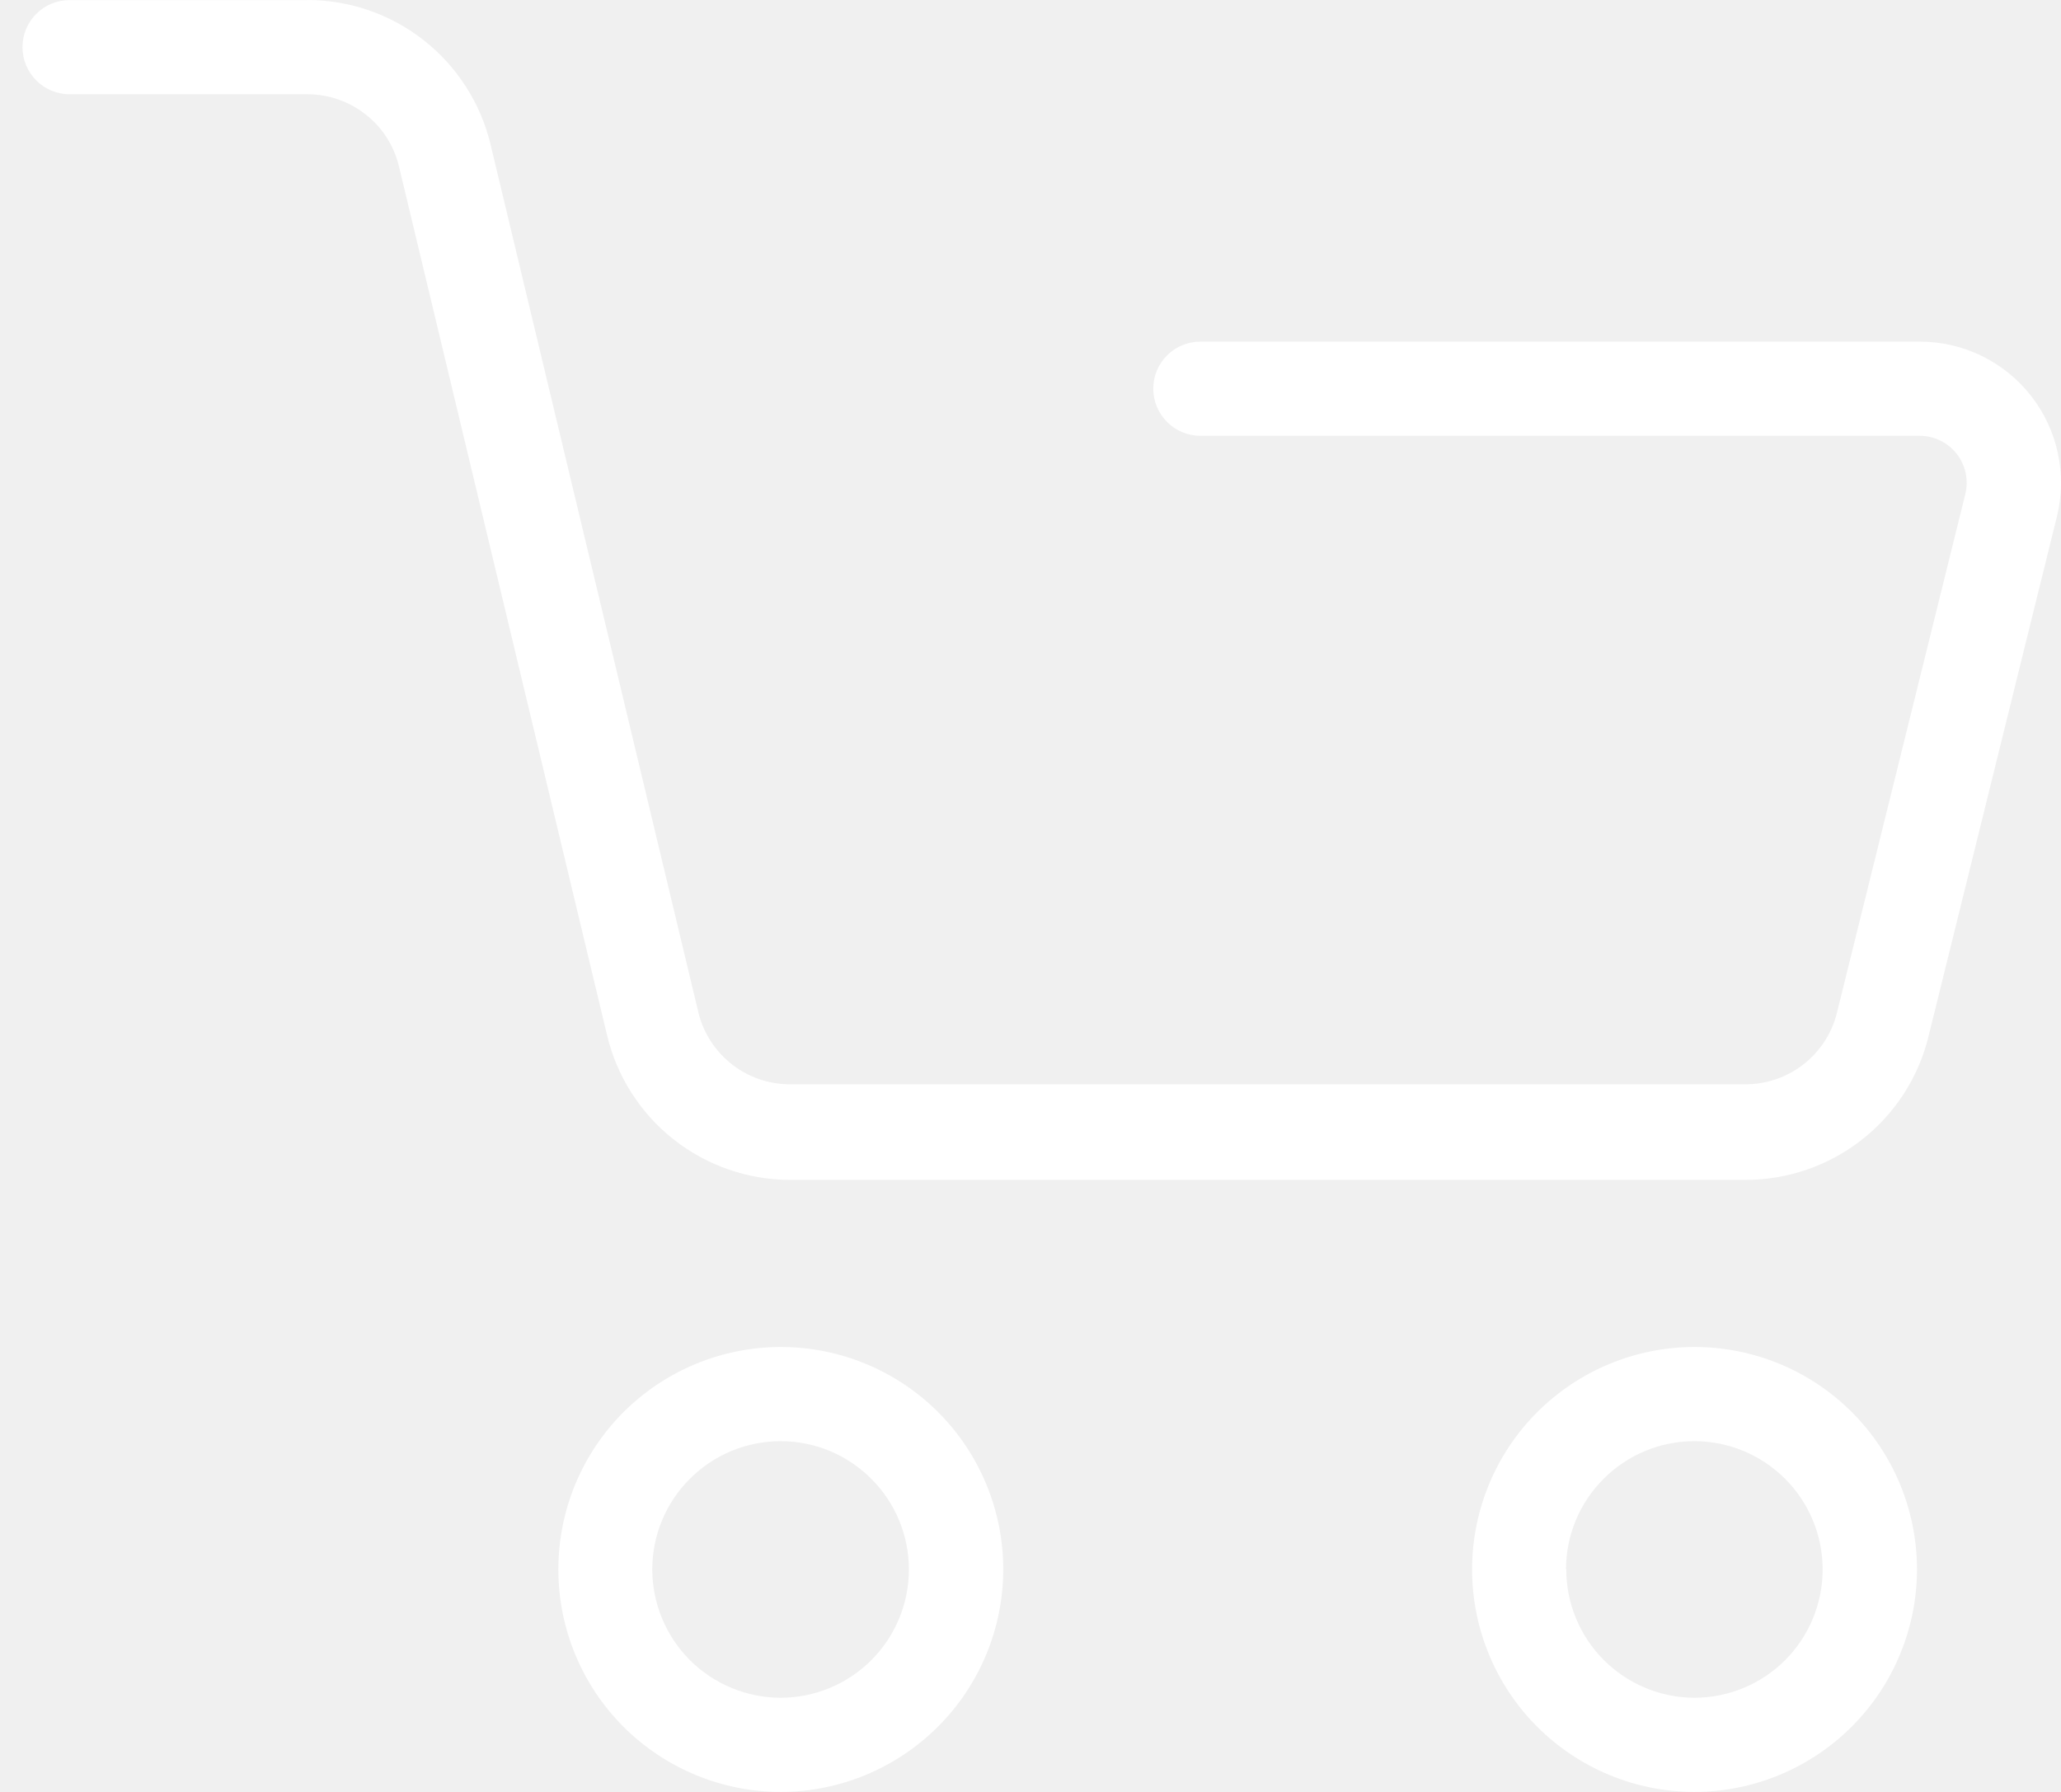
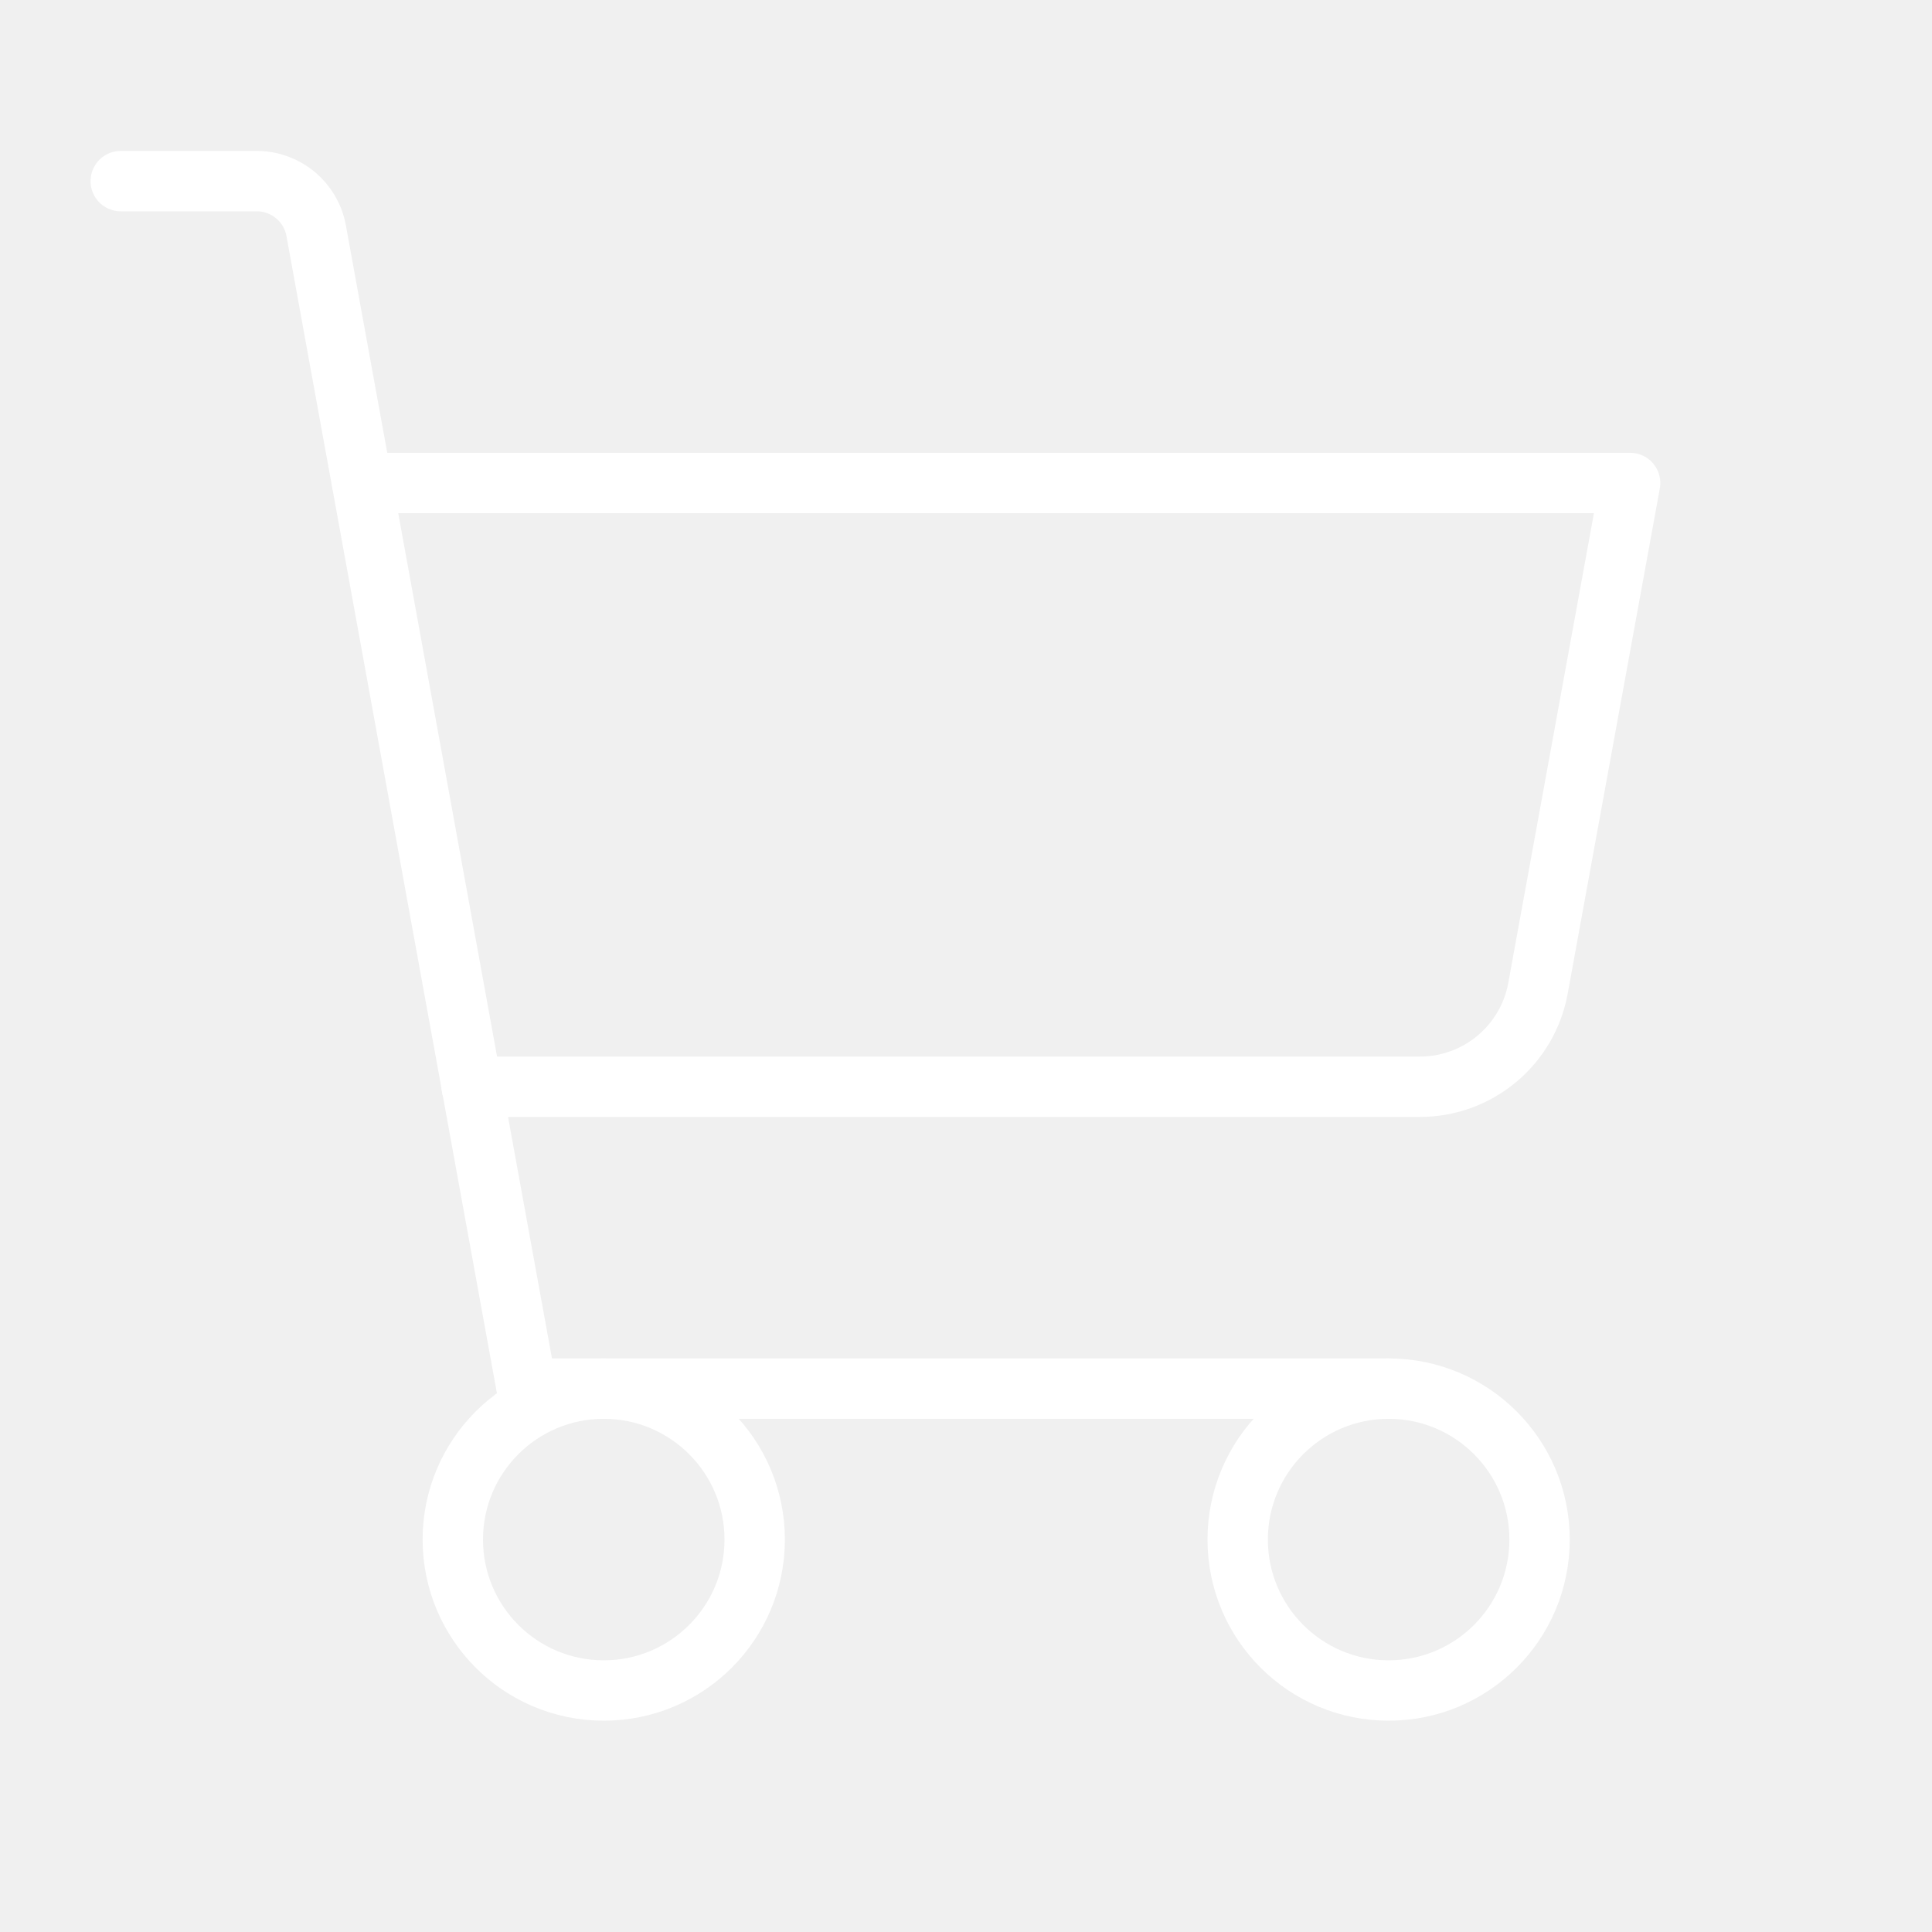
- <svg xmlns="http://www.w3.org/2000/svg" width="23" height="20" viewBox="0 0 23 20" fill="white">
-   <path d="M21.393 17.517C21.393 16.859 21.132 16.227 20.666 15.761C20.201 15.296 19.569 15.034 18.911 15.034C18.252 15.034 17.621 15.296 17.155 15.761C16.689 16.227 16.428 16.859 16.428 17.517C16.428 18.175 16.689 18.807 17.155 19.273C17.621 19.738 18.252 20 18.911 20C19.569 19.999 20.2 19.736 20.665 19.271C21.13 18.806 21.392 18.175 21.393 17.517ZM17.476 17.517C17.476 17.137 17.627 16.773 17.896 16.505C18.164 16.236 18.528 16.085 18.908 16.085C19.288 16.085 19.652 16.236 19.921 16.505C20.189 16.773 20.34 17.137 20.34 17.517C20.34 17.897 20.189 18.261 19.921 18.53C19.652 18.798 19.288 18.949 18.908 18.949C18.529 18.948 18.166 18.796 17.898 18.528C17.63 18.26 17.479 17.896 17.479 17.517L17.476 17.517Z" />
-   <path d="M3.43 0.001H0.777C0.486 0.001 0.251 0.236 0.251 0.526C0.251 0.816 0.486 1.052 0.777 1.052H3.43C3.666 1.052 3.895 1.131 4.08 1.277C4.266 1.422 4.397 1.626 4.452 1.856L6.775 11.556C6.885 12.015 7.146 12.424 7.517 12.717C7.888 13.009 8.346 13.169 8.819 13.169H19.478C19.947 13.169 20.403 13.013 20.773 12.724C21.143 12.436 21.406 12.032 21.519 11.577L22.954 5.767H22.954C23.07 5.297 22.964 4.798 22.665 4.417C22.365 4.035 21.907 3.812 21.422 3.813H13.396C13.105 3.813 12.87 4.048 12.87 4.338C12.87 4.628 13.106 4.864 13.396 4.864H21.422C21.584 4.864 21.736 4.938 21.836 5.065C21.935 5.192 21.971 5.358 21.932 5.515L20.497 11.314C20.439 11.54 20.307 11.739 20.123 11.882C19.938 12.025 19.711 12.102 19.478 12.102H8.819C8.585 12.103 8.358 12.026 8.173 11.883C7.988 11.74 7.855 11.54 7.797 11.313L5.474 1.611C5.364 1.152 5.102 0.743 4.731 0.451C4.361 0.159 3.902 0 3.43 0L3.43 0.001Z" />
-   <path d="M11.196 17.517C11.196 16.859 10.935 16.227 10.469 15.761C10.004 15.296 9.372 15.034 8.714 15.034C8.055 15.034 7.424 15.296 6.958 15.761C6.492 16.227 6.231 16.859 6.231 17.517C6.231 18.175 6.492 18.807 6.958 19.273C7.424 19.738 8.055 20 8.714 20C9.372 19.999 10.002 19.736 10.468 19.271C10.933 18.806 11.195 18.175 11.196 17.517ZM7.279 17.517C7.279 17.137 7.43 16.773 7.699 16.505C7.967 16.236 8.331 16.085 8.711 16.085C9.091 16.085 9.455 16.236 9.723 16.505C9.992 16.773 10.143 17.137 10.143 17.517C10.143 17.897 9.992 18.261 9.723 18.53C9.455 18.798 9.091 18.949 8.711 18.949C8.331 18.948 7.968 18.797 7.699 18.529C7.431 18.26 7.28 17.897 7.279 17.517Z" />
+ <svg xmlns="http://www.w3.org/2000/svg" viewBox="0 0 256 256">
+   <rect width="256" height="256" fill="none" />
+   <path d="M184,184H69.8L41.9,30.6A8,8,0,0,0,34.1,24H16" fill="none" stroke="#fff" stroke-linecap="round" stroke-linejoin="round" stroke-width="8" />
+   <circle cx="80" cy="204" r="20" fill="none" stroke="#fff" stroke-linecap="round" stroke-linejoin="round" stroke-width="8" />
+   <circle cx="184" cy="204" r="20" fill="none" stroke="#fff" stroke-linecap="round" stroke-linejoin="round" stroke-width="8" />
+   <path d="M62.5,144H188.1a15.9,15.9,0,0,0,15.7-13.1L216,64H48" fill="none" stroke="#fff" stroke-linecap="round" stroke-linejoin="round" stroke-width="8" />
</svg>
